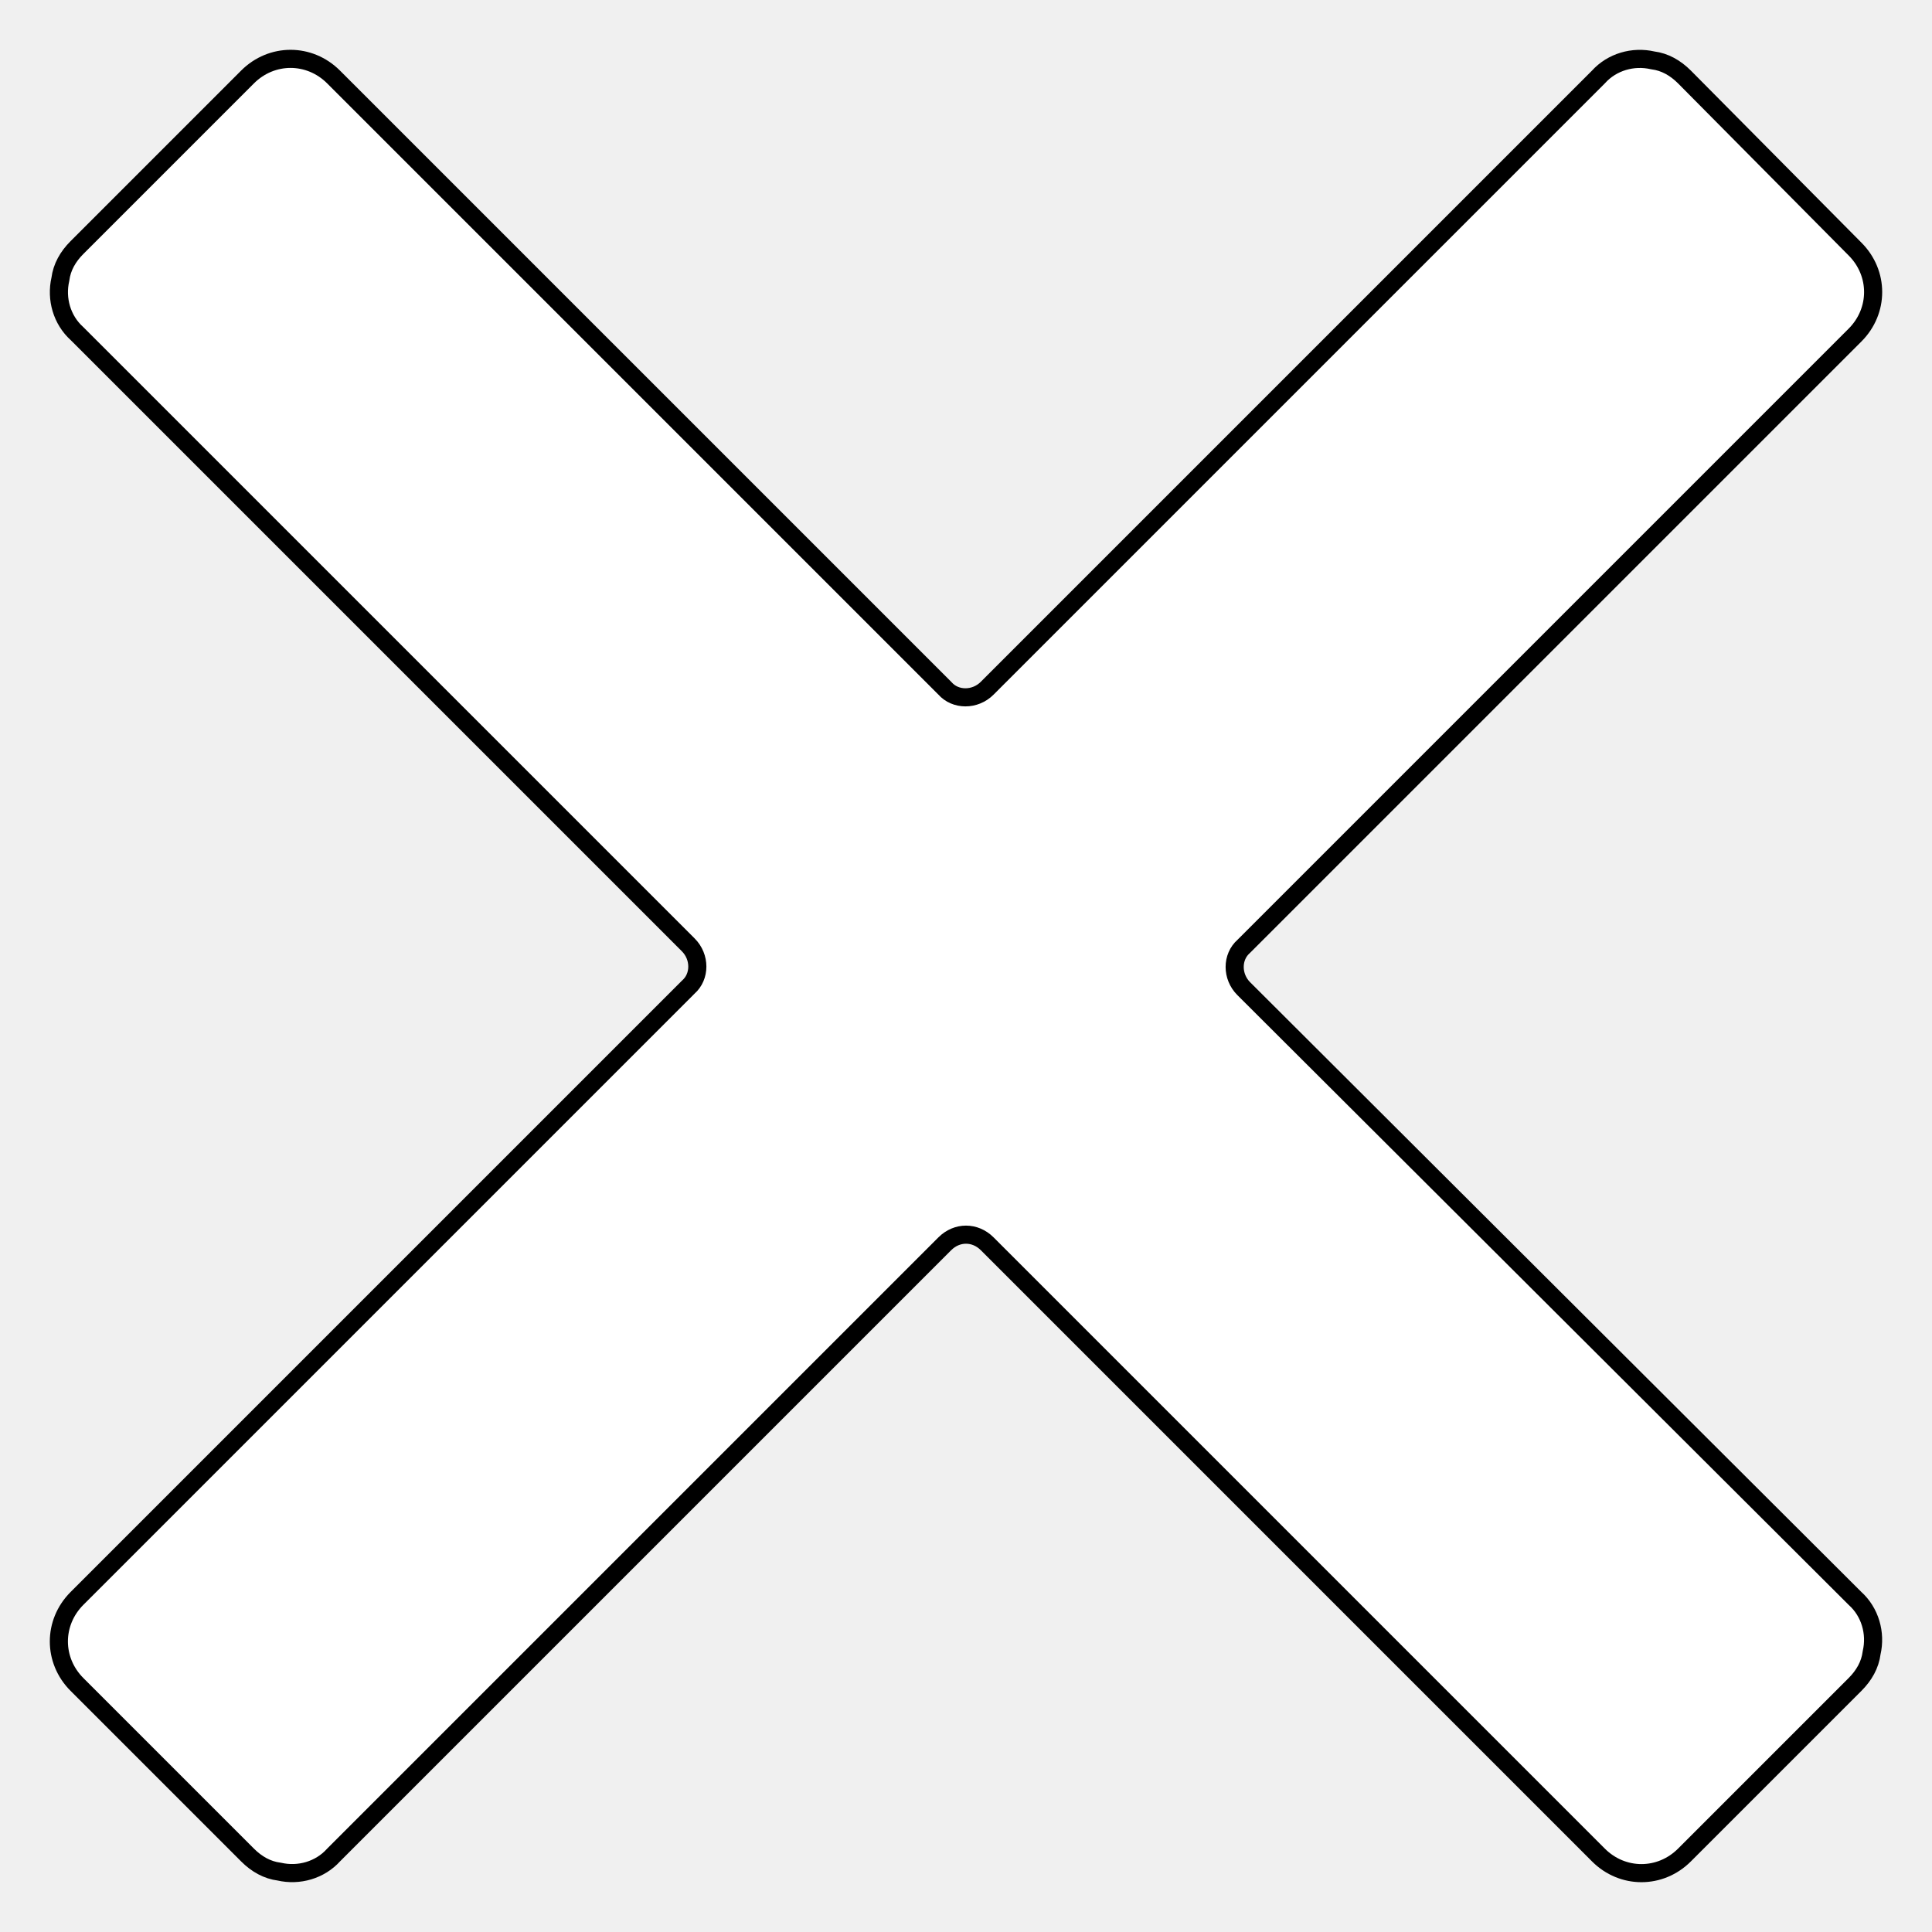
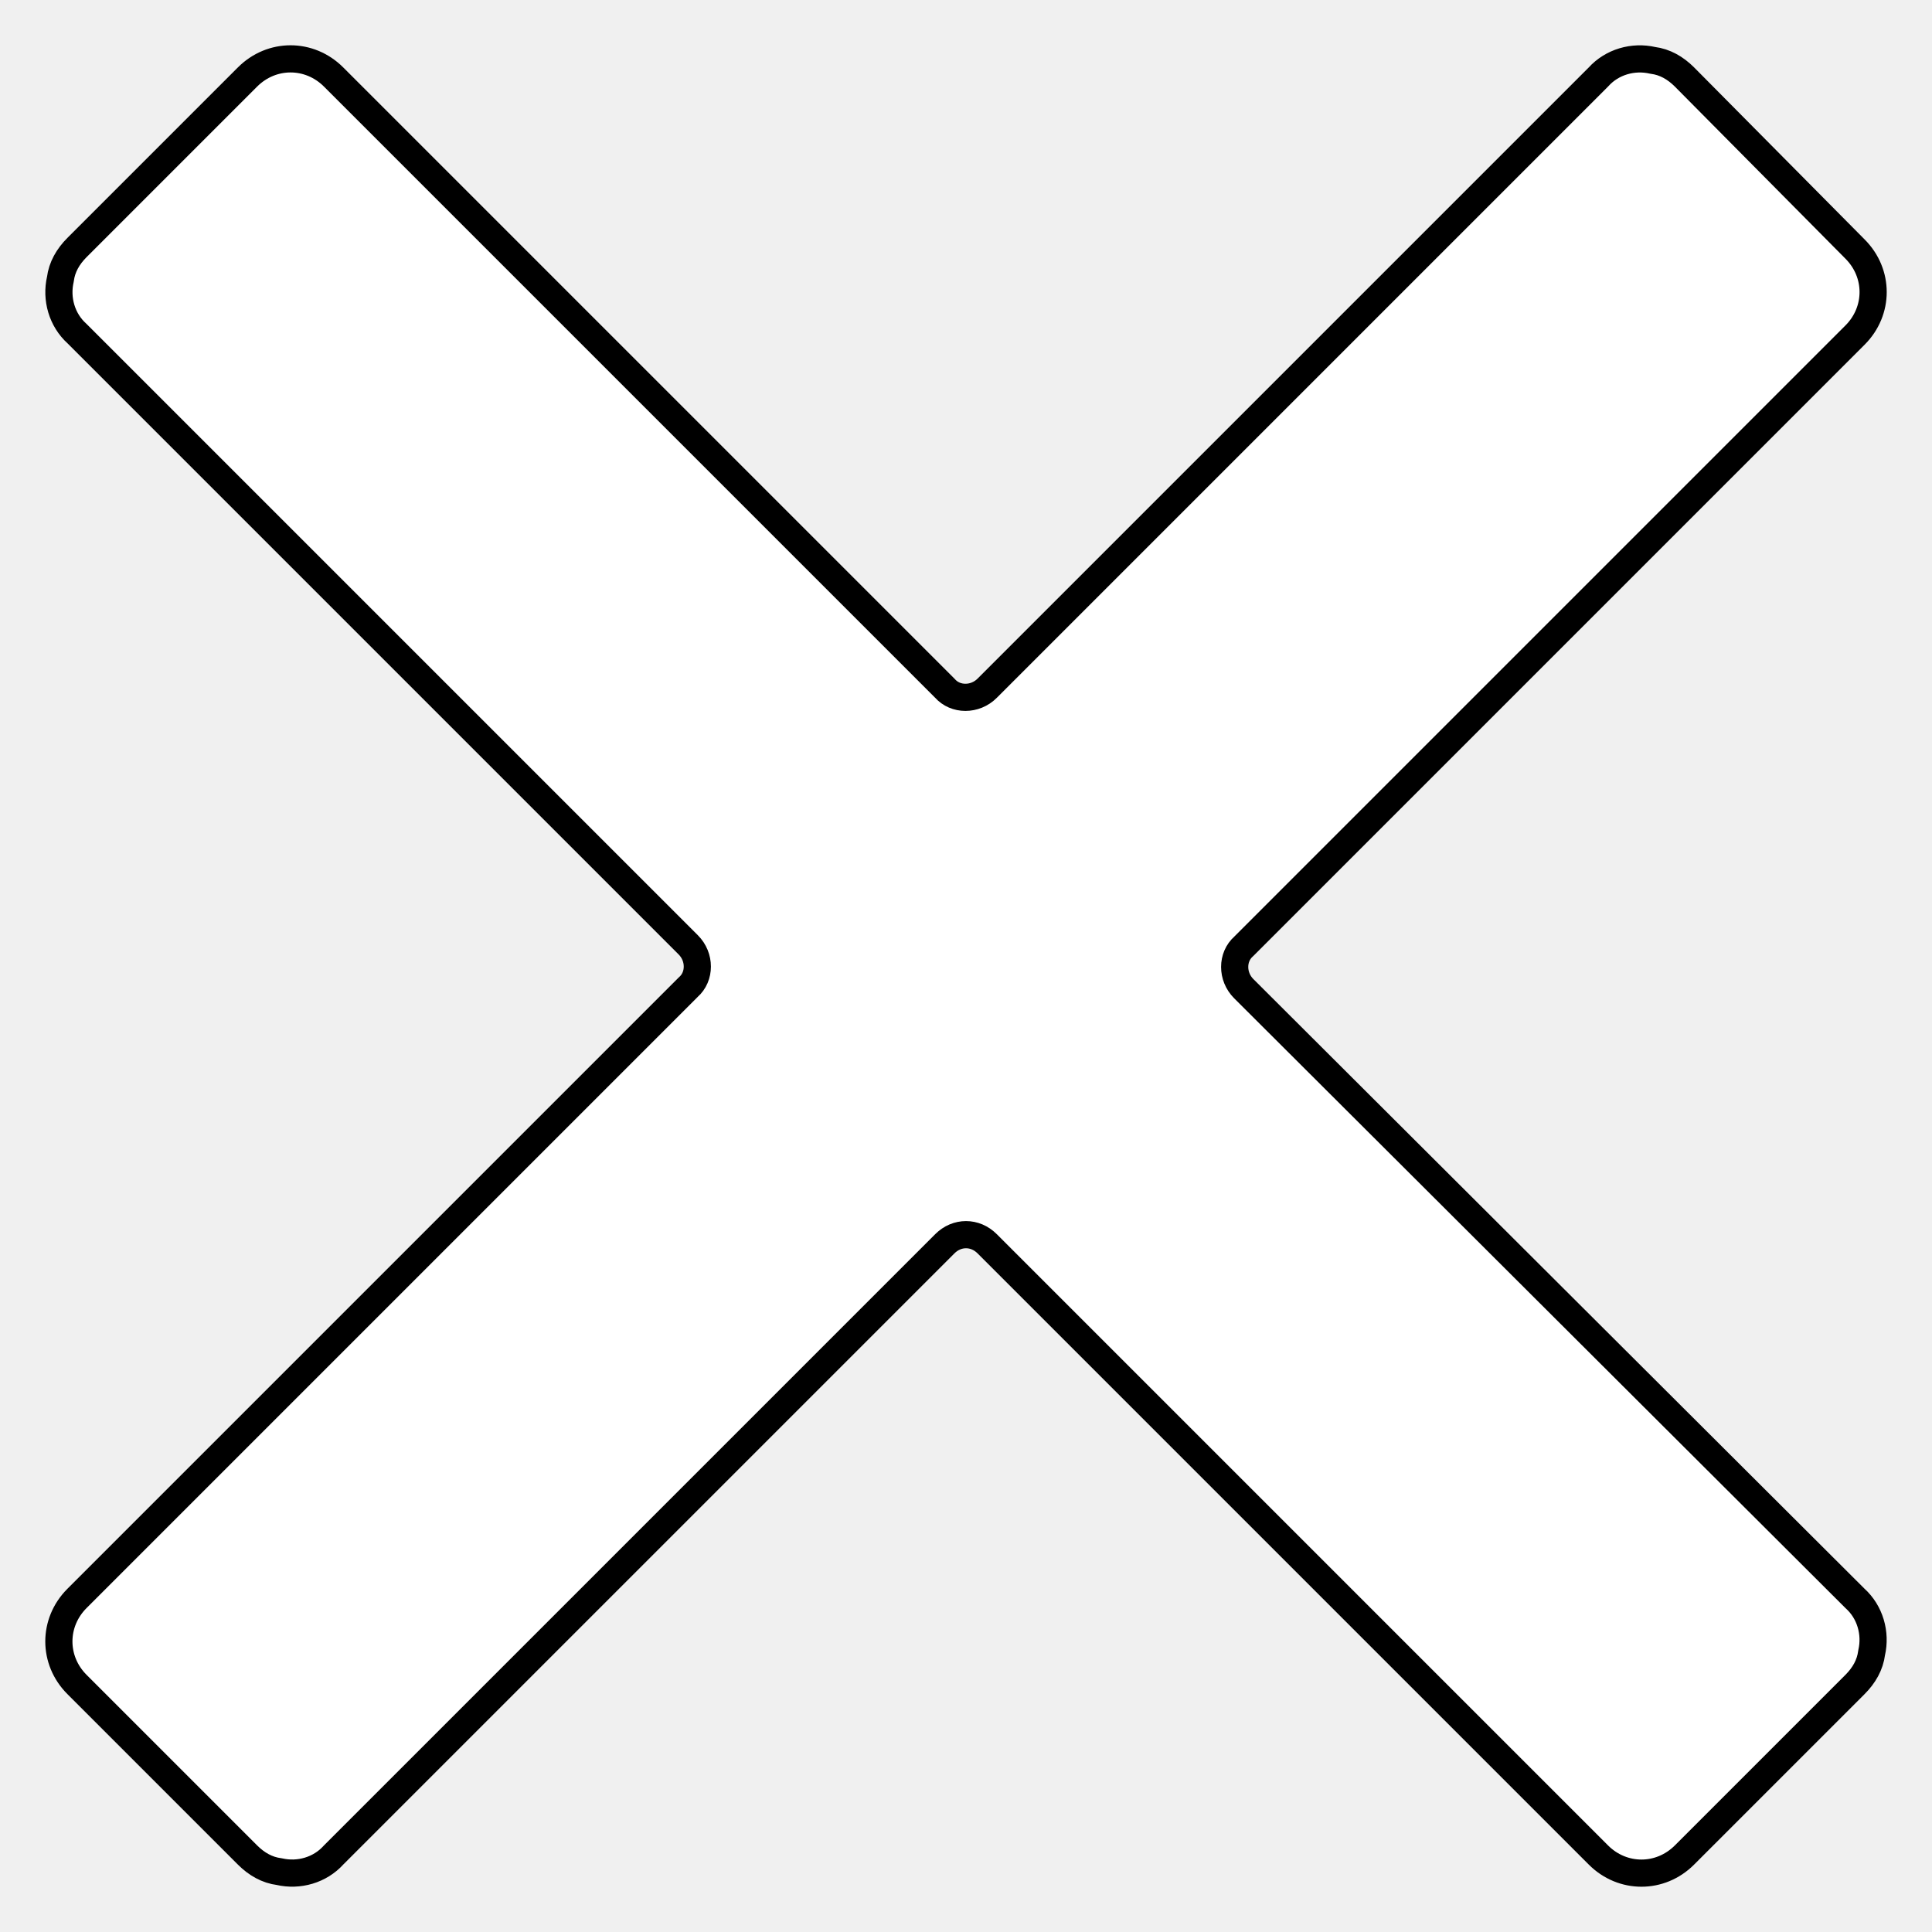
<svg xmlns="http://www.w3.org/2000/svg" viewBox="0 0 128 128" style="enable-background:new 0 0 128 128">
  <linearGradient id="a" x1="64" x2="64" y1="4.146" y2="122.866" gradientUnits="userSpaceOnUse">
    <stop offset="0" style="stop-color:#757575" />
    <stop offset=".515" style="stop-color:#504f4f" />
  </linearGradient>
-   <path d="M62.6 82.4c.8-.8 2-.8 2.8 0l40.5 40.5c1.6 1.6 4.1 1.6 5.7 0l11.3-11.3c.6-.6 1-1.3 1.1-2.1.3-1.3-.1-2.7-1.1-3.6L82.4 65.5c-.8-.8-.8-2.1 0-2.8l40.5-40.5c1.6-1.6 1.6-4.1 0-5.7L111.6 5.1c-.6-.6-1.3-1-2.1-1.1-1.3-.3-2.7.1-3.6 1.1L65.4 45.6c-.8.8-2.1.8-2.8 0L22.1 5.1c-1.6-1.6-4.1-1.6-5.7 0L5.1 16.4c-.6.6-1 1.3-1.1 2.1-.3 1.3.1 2.7 1.1 3.6l40.5 40.5c.8.8.8 2.1 0 2.8L5.1 105.9c-1.6 1.6-1.6 4.1 0 5.7l11.3 11.3c.6.6 1.3 1 2.1 1.1 1.3.3 2.7-.1 3.6-1.1l40.5-40.5z" fill="#ffffff" stroke="#000000" stroke-width="1.2" stroke-linecap="round" stroke-linejoin="round" />
+   <path d="M62.6 82.4c.8-.8 2-.8 2.8 0l40.5 40.5c1.6 1.6 4.1 1.6 5.7 0l11.3-11.3c.6-.6 1-1.3 1.1-2.1.3-1.3-.1-2.7-1.1-3.6L82.4 65.5c-.8-.8-.8-2.1 0-2.8l40.5-40.5c1.6-1.6 1.6-4.1 0-5.7L111.6 5.1c-.6-.6-1.3-1-2.1-1.1-1.3-.3-2.7.1-3.6 1.1L65.4 45.6c-.8.8-2.1.8-2.8 0L22.1 5.1c-1.6-1.6-4.1-1.6-5.7 0L5.1 16.4c-.6.6-1 1.3-1.1 2.1-.3 1.3.1 2.7 1.1 3.6l40.5 40.5c.8.8.8 2.1 0 2.8L5.1 105.9c-1.6 1.6-1.6 4.1 0 5.7l11.3 11.3c.6.6 1.3 1 2.1 1.1 1.3.3 2.7-.1 3.6-1.1l40.5-40.5z" fill="#ffffff" stroke="#000000" stroke-width="1.8" stroke-linecap="round" stroke-linejoin="round" />
</svg>
